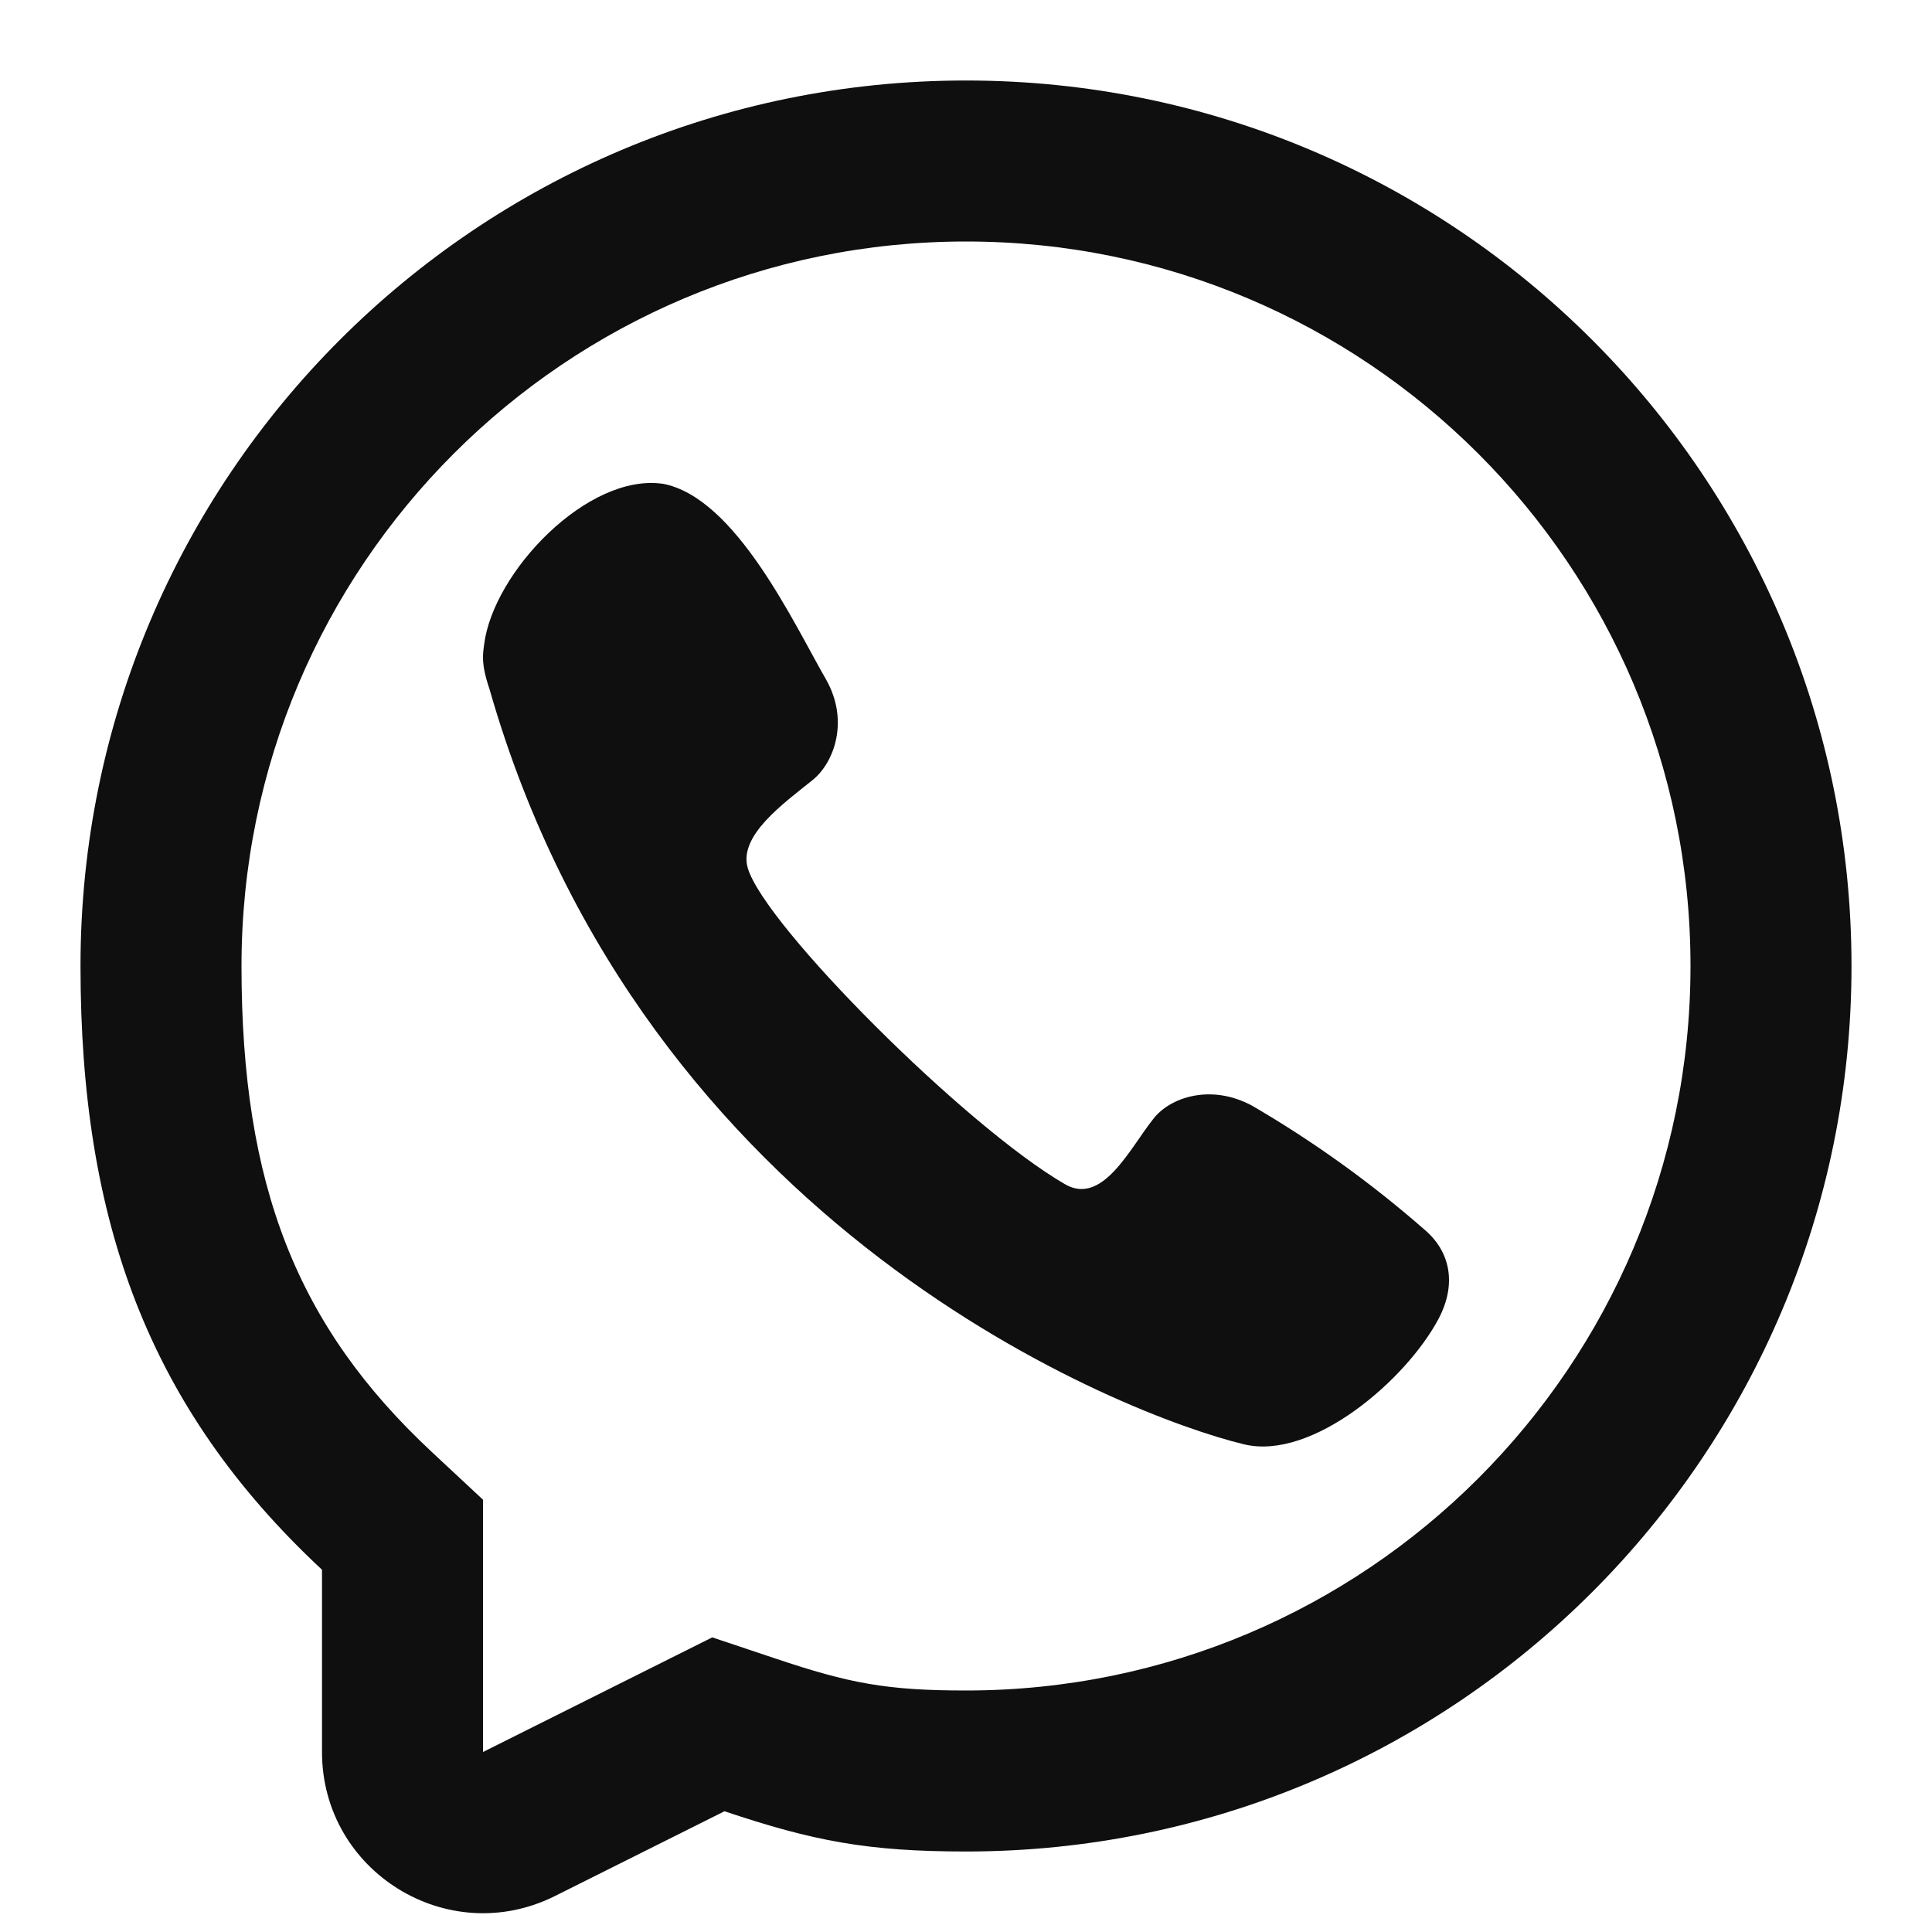
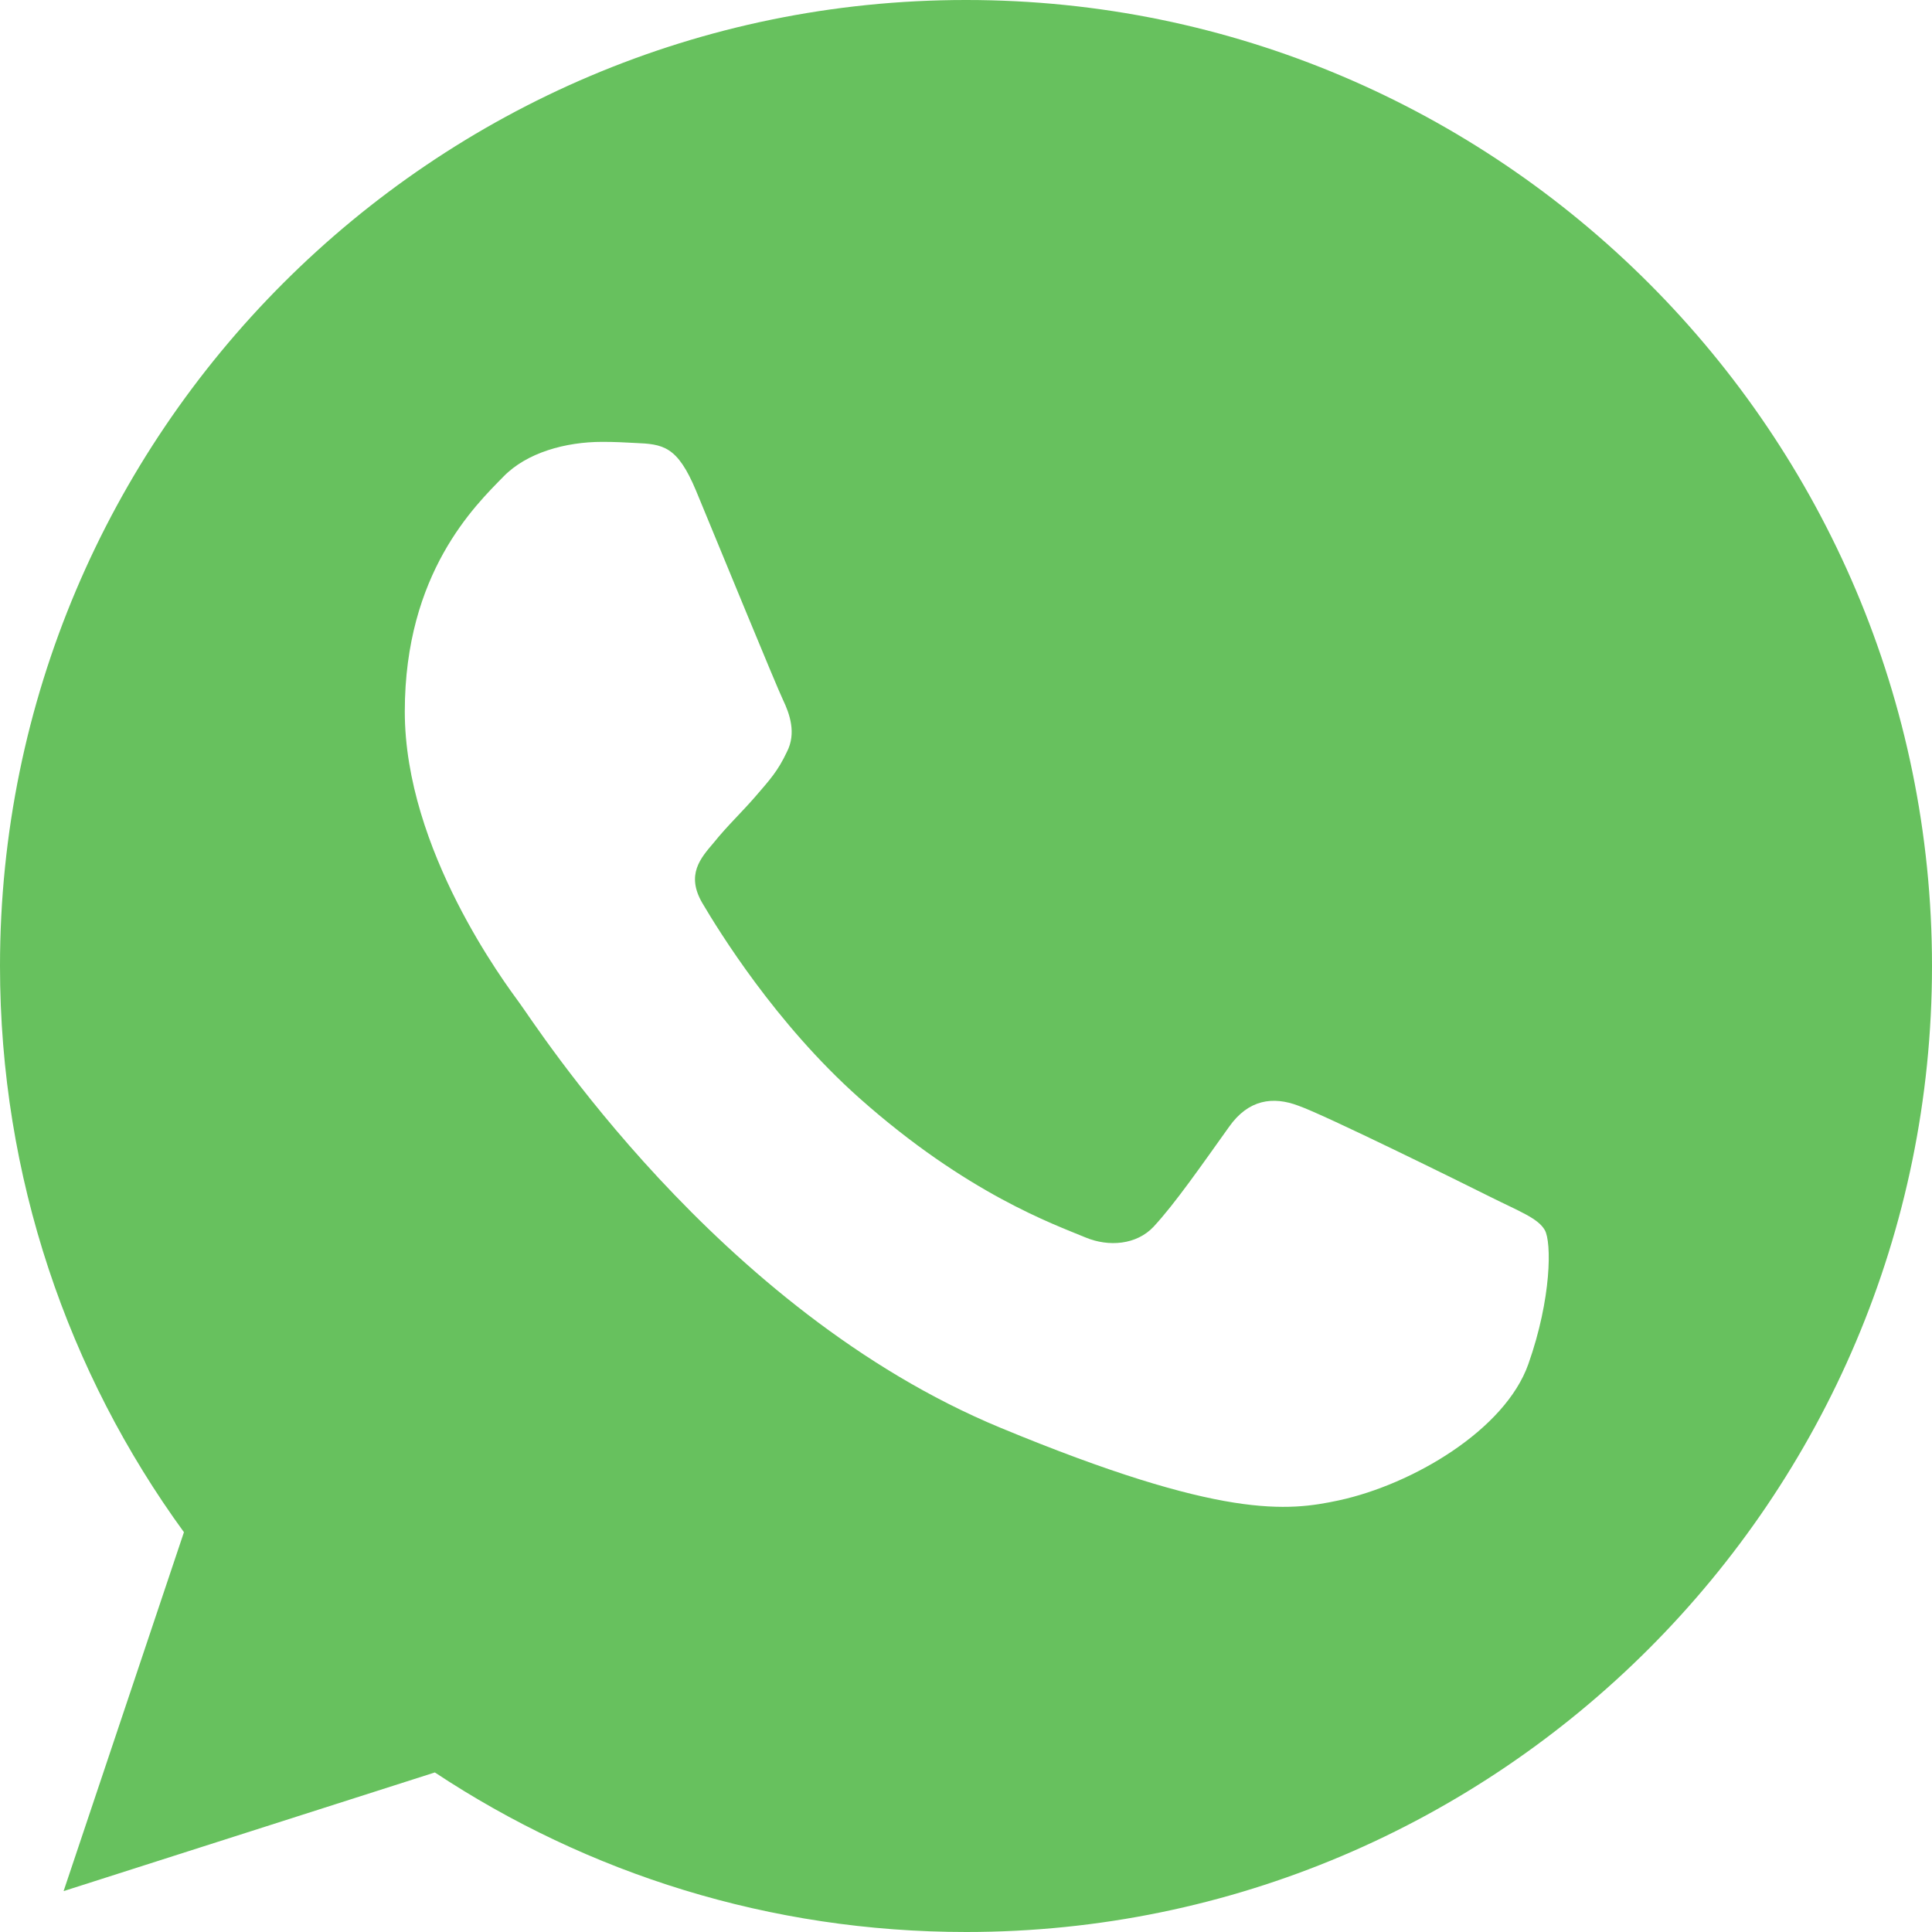
- <svg xmlns="http://www.w3.org/2000/svg" width="800px" height="800px" viewBox="0 0 24 24" fill="none">
-   <path d="M6.014 8.006C6.128 7.102 7.303 5.874 8.235 6.01L8.233 6.009C9.141 6.181 9.859 7.743 10.264 8.445C10.55 8.954 10.364 9.47 10.097 9.688C9.736 9.979 9.171 10.38 9.289 10.783C9.5 11.5 12 14 13.23 14.711C13.695 14.98 14.033 14.27 14.321 13.907C14.53 13.627 15.047 13.46 15.555 13.736C16.314 14.178 17.029 14.692 17.69 15.27C18.02 15.546 18.098 15.954 17.869 16.385C17.466 17.144 16.3 18.146 15.454 17.942C13.976 17.587 8 15.27 6.08 8.558C5.972 8.24 6 8.12 6.014 8.006Z" fill="#0F0F0F" />
-   <path fill-rule="evenodd" clip-rule="evenodd" d="M12 23C10.776 23 10.099 22.869 9 22.5L6.894 23.553C5.565 24.218 4 23.251 4 21.764V19.5C1.847 17.492 1 15.177 1 12C1 5.925 5.925 1 12 1C18.075 1 23 5.925 23 12C23 18.075 18.075 23 12 23ZM6 18.63L5.364 18.037C3.691 16.477 3 14.733 3 12C3 7.029 7.029 3 12 3C16.971 3 21 7.029 21 12C21 16.971 16.971 21 12 21C11.014 21 10.552 20.911 9.636 20.604L8.848 20.34L6 21.764V18.63Z" fill="#0F0F0F" />
+ <svg xmlns="http://www.w3.org/2000/svg" width="800px" height="800px" viewBox="0 0 48 48" version="1.1">
+   <defs>
+ 
+ </defs>
+   <g id="Icons" stroke="none" stroke-width="1" fill="none" fill-rule="evenodd">
+     <g id="Color-" transform="translate(-700, -360)" fill="#67C15E">
+       <path d="M723.993,360 C710.762,360 700,370.765 700,384 C700,389.248 701.693,394.116 704.57,398.067 L701.58,406.984 L710.804,404.036 C714.599,406.547 719.126,408 724.007,408 C737.238,408 748,397.234 748,384 C748,370.766 737.238,360 724.007,360 L723.993,360 L723.993,360 Z M717.293,372.191 C716.827,371.076 716.475,371.034 715.77,371.005 C715.53,370.991 715.262,370.978 714.966,370.978 C714.048,370.978 713.089,371.246 712.511,371.838 C711.806,372.558 710.057,374.236 710.057,377.679 C710.057,381.122 712.568,384.452 712.906,384.918 C713.259,385.383 717.801,392.55 724.853,395.471 C730.368,397.757 732.005,397.545 733.26,397.277 C735.094,396.882 737.393,395.527 737.971,393.891 C738.55,392.254 738.55,390.857 738.38,390.561 C738.211,390.265 737.745,390.096 737.04,389.743 C736.335,389.39 732.907,387.697 732.258,387.471 C731.624,387.231 731.017,387.316 730.538,387.993 C729.861,388.939 729.198,389.898 728.662,390.476 C728.239,390.928 727.547,390.985 726.969,390.744 C726.193,390.42 724.021,389.658 721.341,387.273 C719.267,385.425 717.857,383.126 717.448,382.434 C717.039,381.729 717.406,381.32 717.73,380.939 C718.083,380.501 718.421,380.191 718.774,379.782 C719.126,379.373 719.324,379.161 719.55,378.681 C719.79,378.216 719.62,377.736 719.451,377.383 C719.282,377.03 717.871,373.587 717.293,372.191 Z" id="Whatsapp">
+ 
+ </path>
+     </g>
+   </g>
</svg>
